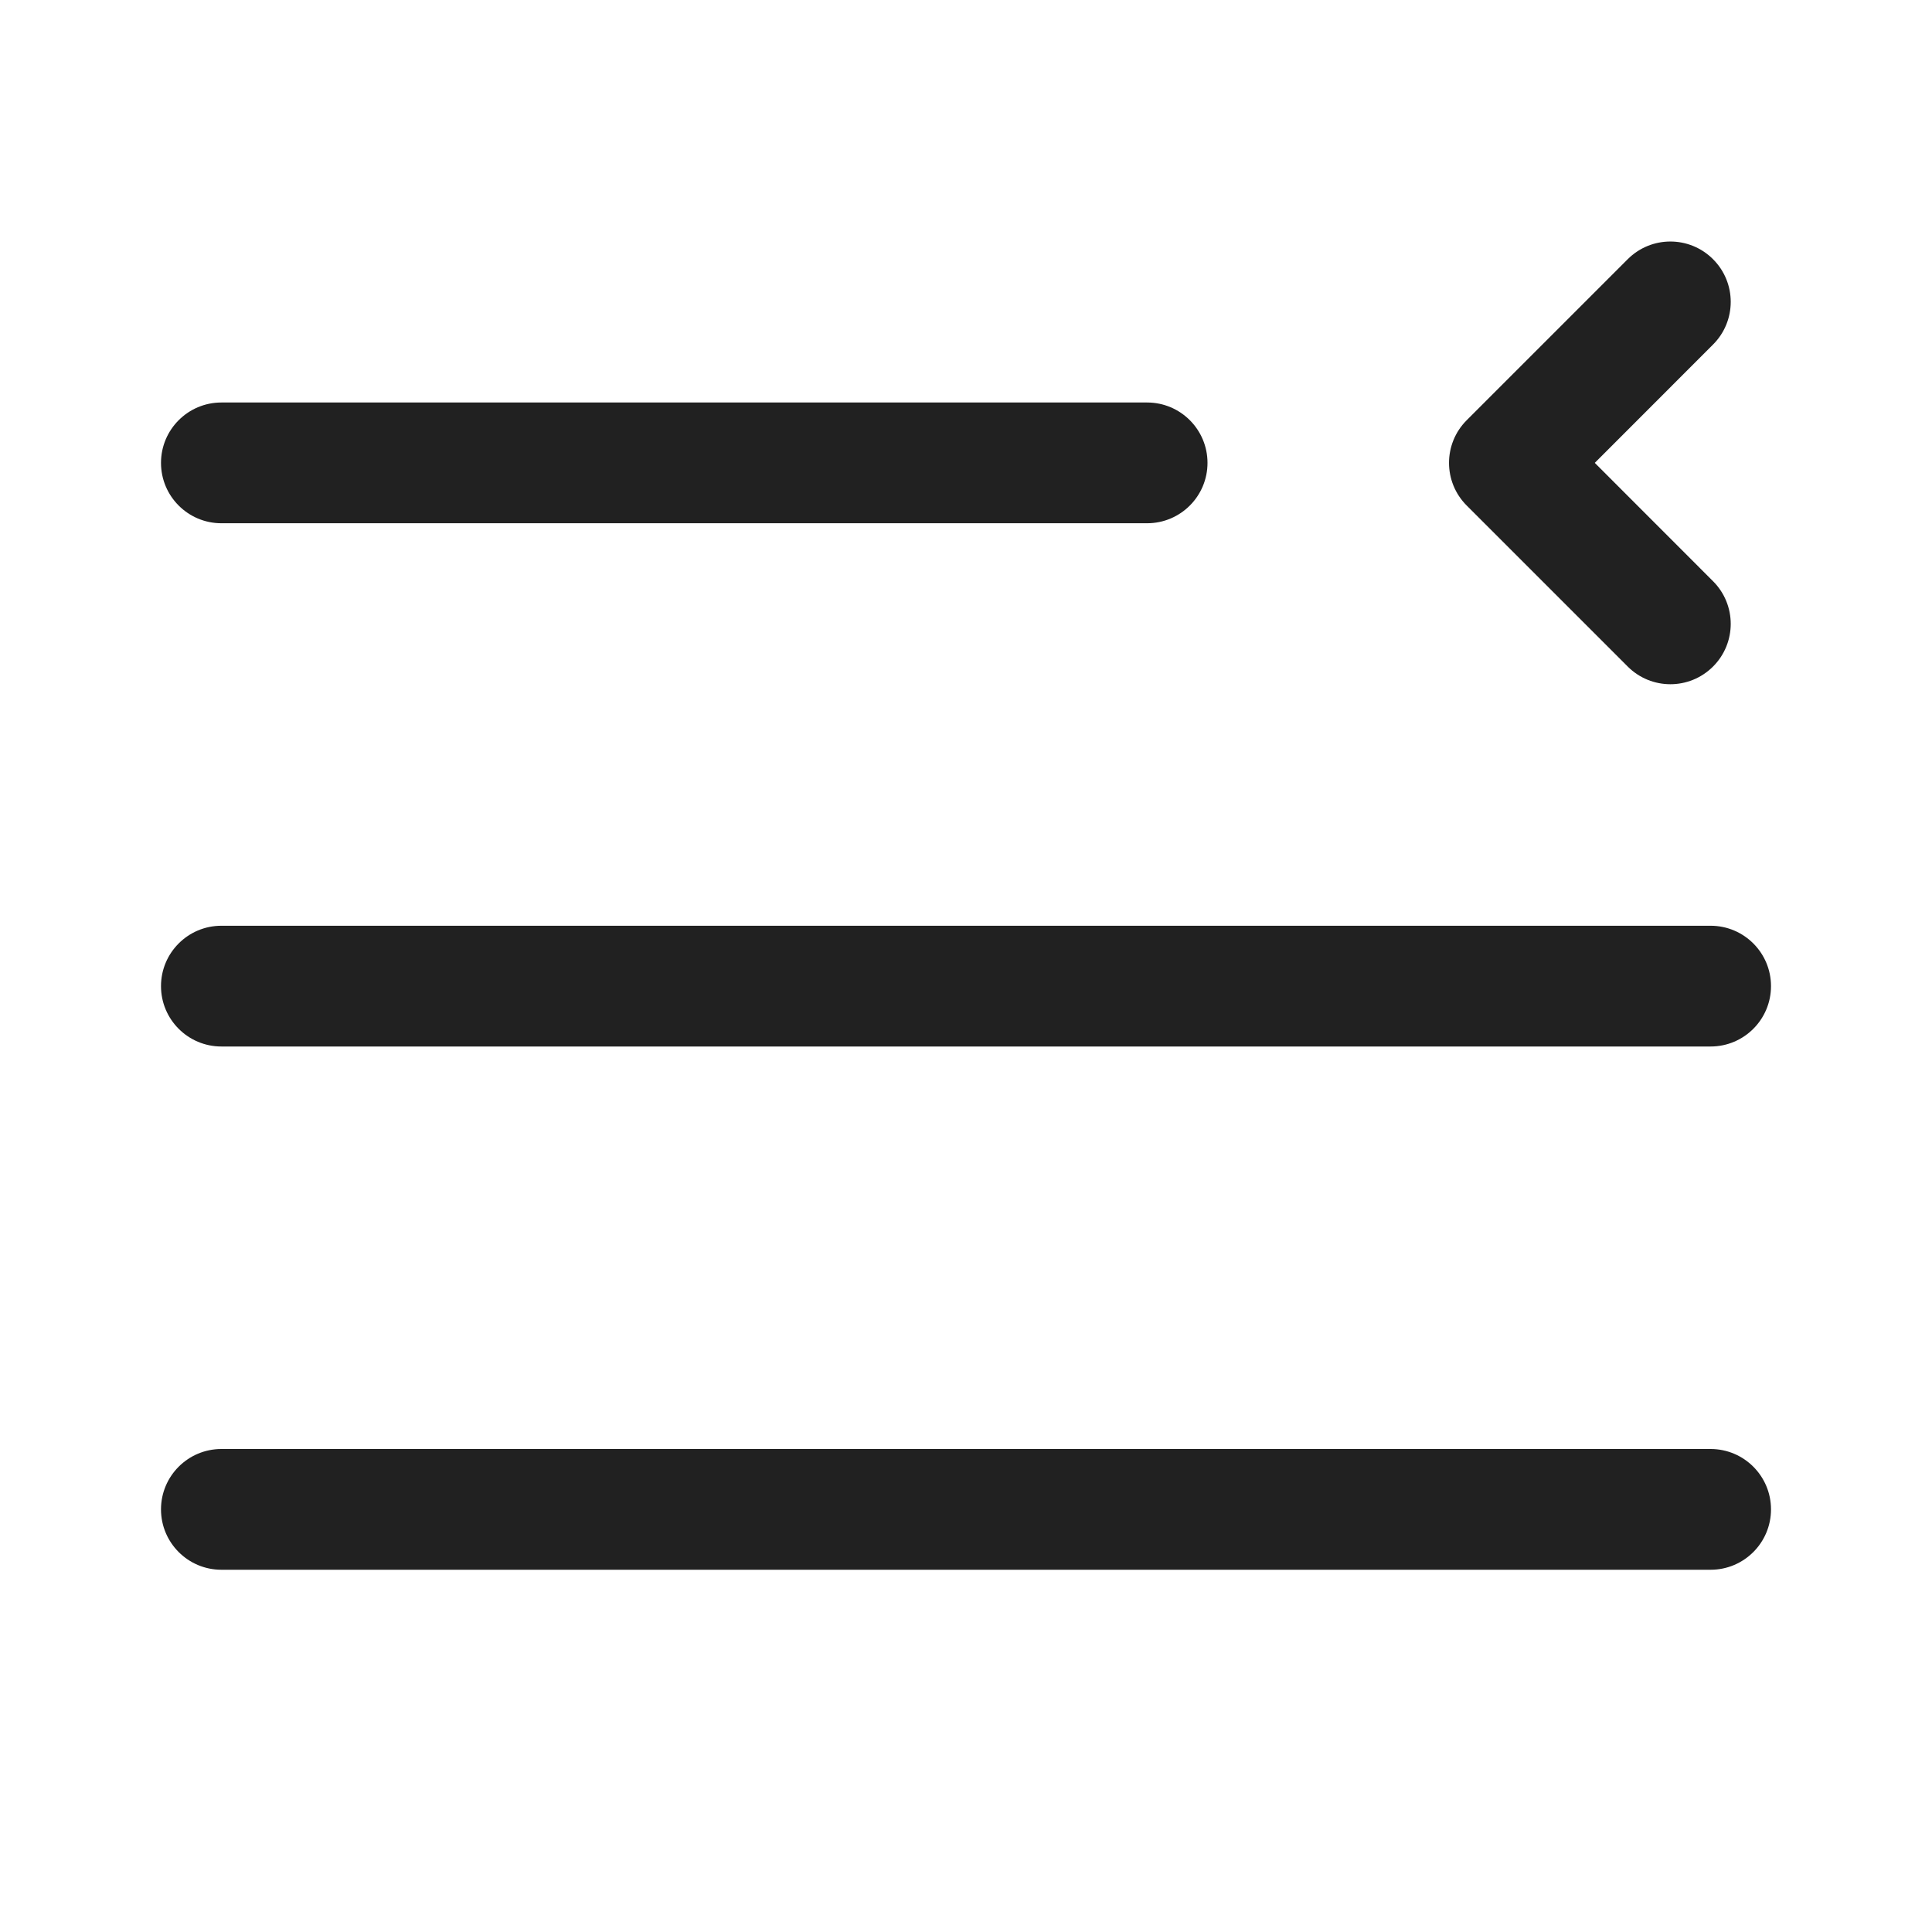
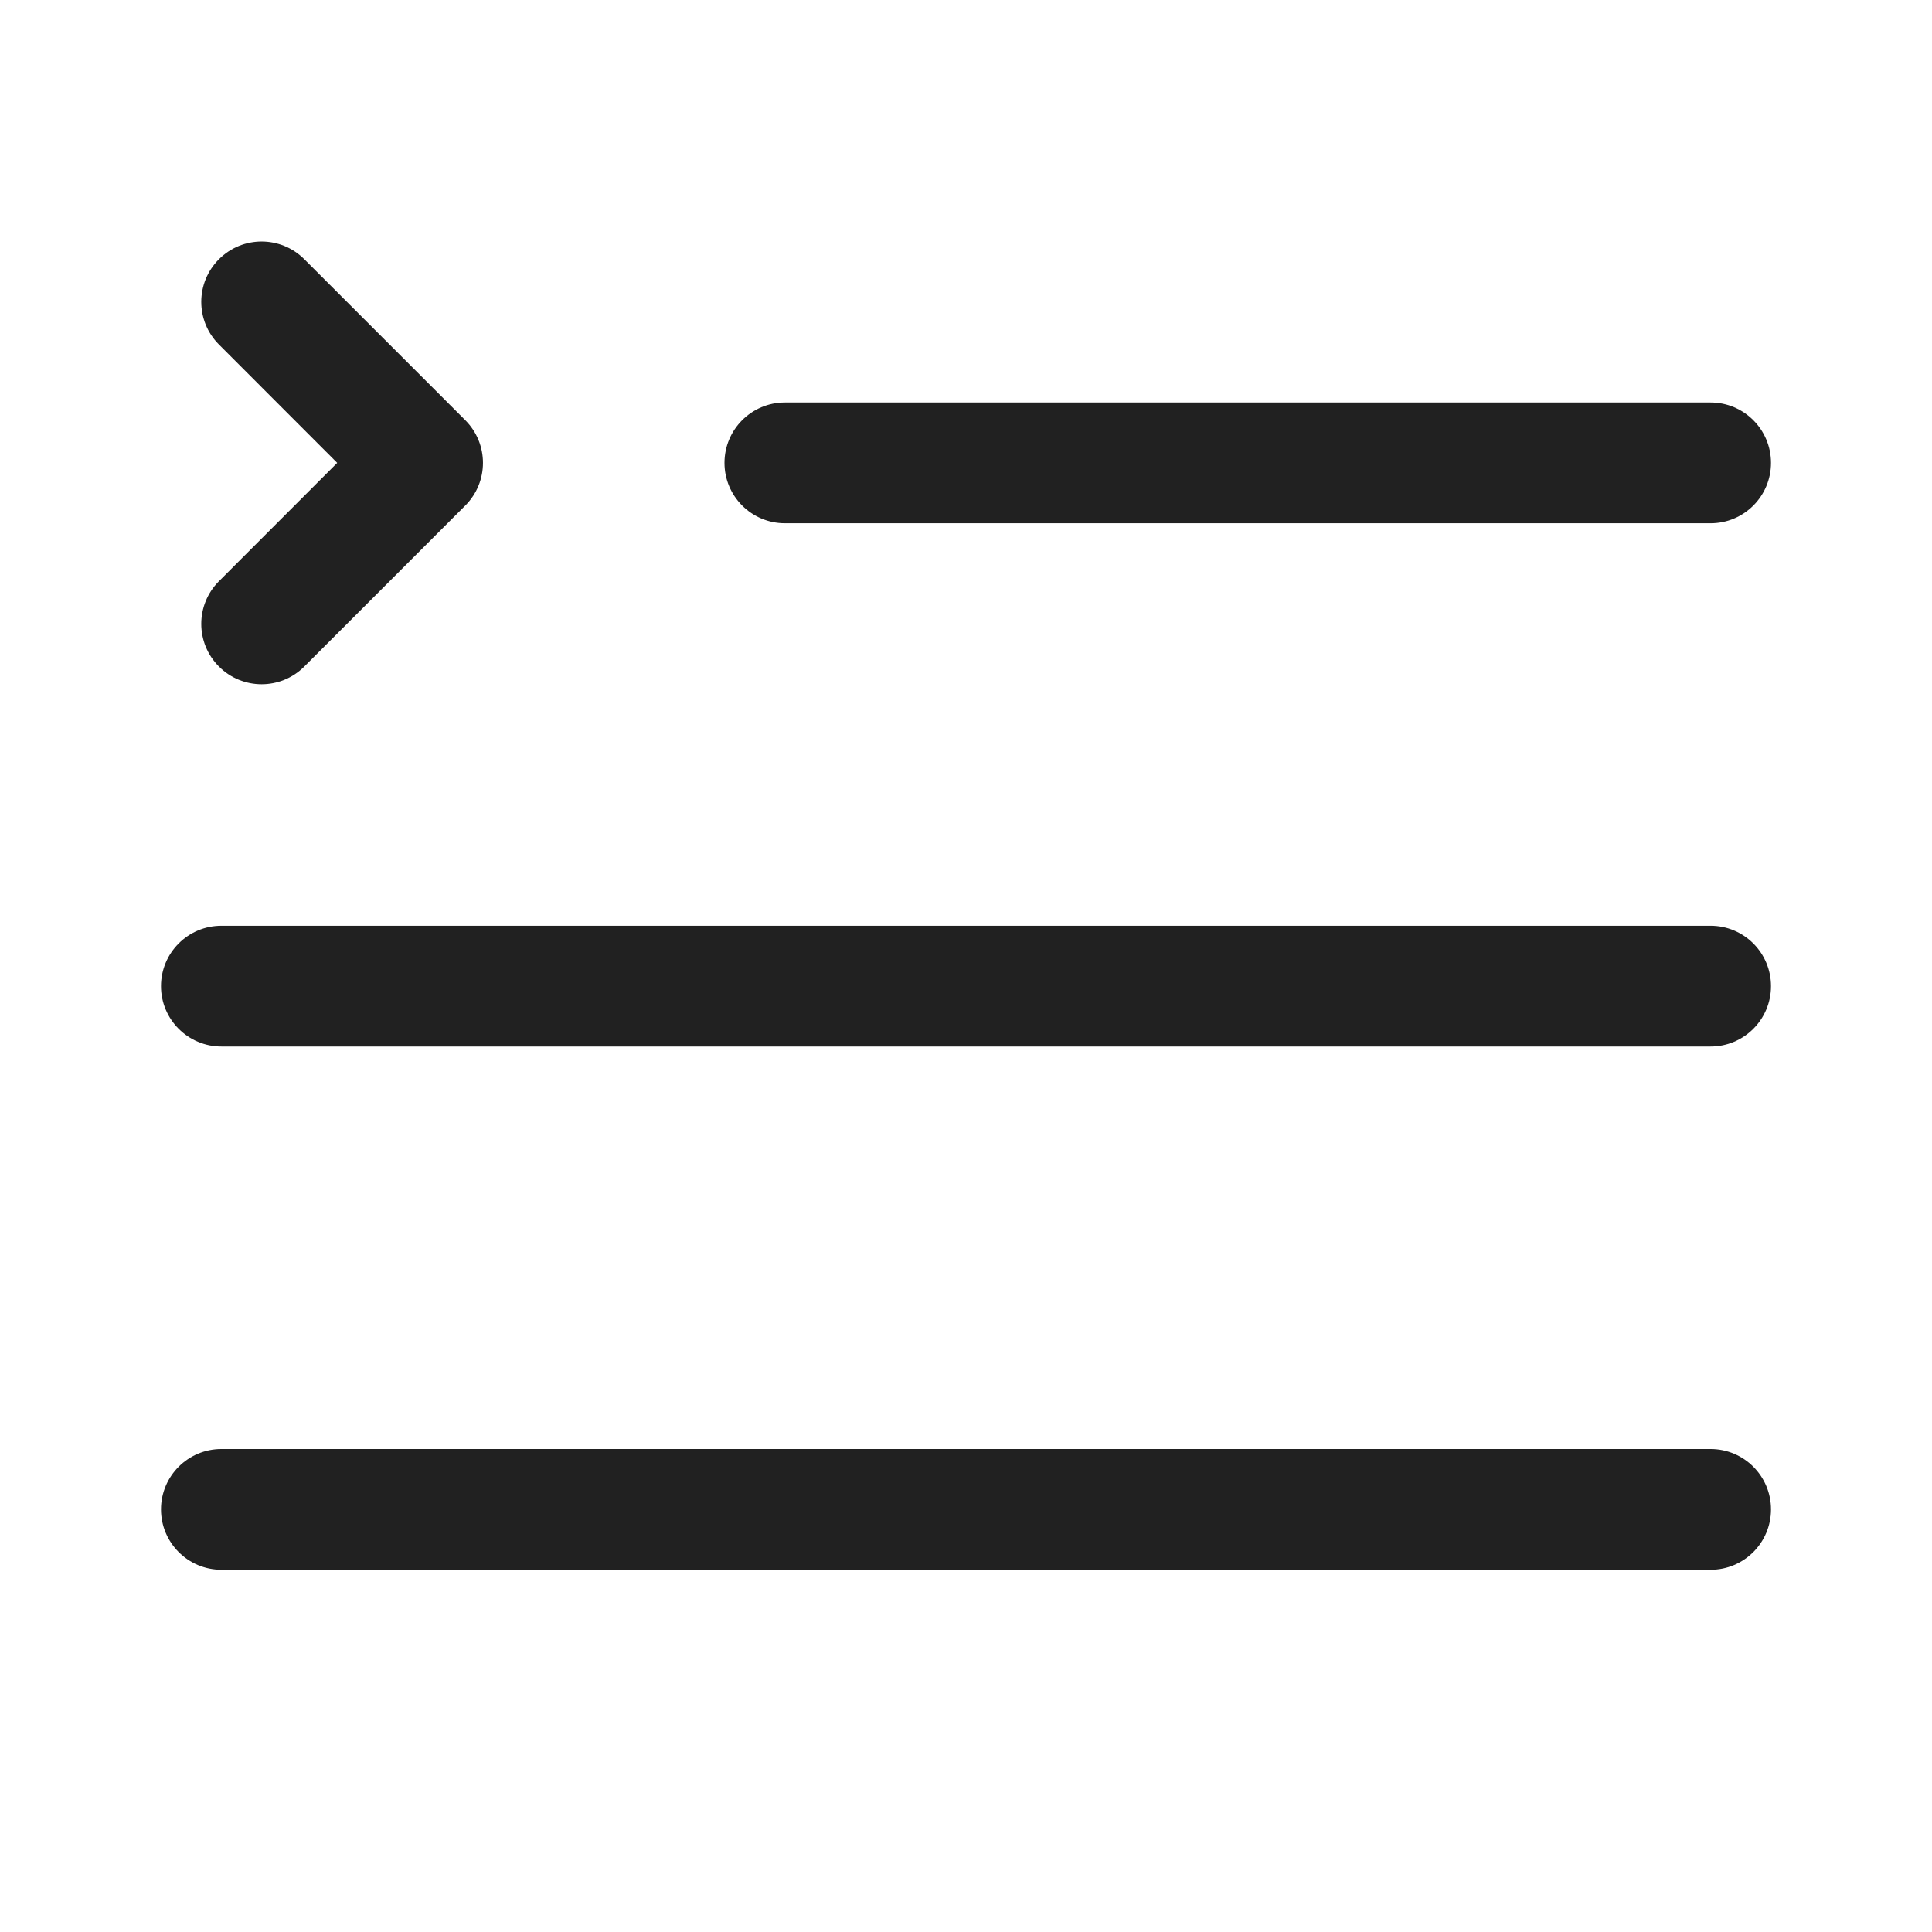
<svg xmlns="http://www.w3.org/2000/svg" width="24" height="24" viewBox="0 0 24 24" fill="none">
-   <path d="M20.22 3.22C20.513 2.927 20.987 2.927 21.28 3.22C21.573 3.513 21.573 3.987 21.28 4.28L19.811 5.75L21.28 7.22C21.573 7.513 21.573 7.987 21.28 8.28C20.987 8.573 20.513 8.573 20.22 8.28L18.22 6.28C17.927 5.987 17.927 5.513 18.22 5.22L20.22 3.22ZM14.25 5C14.664 5 15 5.336 15 5.75C15 6.164 14.664 6.5 14.25 6.5H2.75C2.336 6.5 2 6.164 2 5.75C2 5.336 2.336 5 2.75 5H14.25ZM21.25 18C21.664 18 22 18.336 22 18.75C22 19.164 21.664 19.5 21.25 19.5H2.75C2.336 19.5 2 19.164 2 18.75C2 18.336 2.336 18 2.75 18H21.25ZM22 12.25C22 11.836 21.664 11.5 21.25 11.5H2.75C2.336 11.5 2 11.836 2 12.25C2 12.664 2.336 13 2.75 13H21.25C21.664 13 22 12.664 22 12.25Z" fill="#212121" />
+   <path d="M3.78 3.22C3.487 2.927 3.013 2.927 2.72 3.22C2.427 3.513 2.427 3.987 2.72 4.28L4.189 5.75L2.72 7.22C2.427 7.513 2.427 7.987 2.72 8.28C3.013 8.573 3.487 8.573 3.78 8.28L5.78 6.28C6.073 5.987 6.073 5.513 5.78 5.22L3.78 3.22ZM9.75 5C9.336 5 9 5.336 9 5.75C9 6.164 9.336 6.5 9.75 6.5H21.25C21.664 6.5 22 6.164 22 5.75C22 5.336 21.664 5 21.25 5H9.75ZM2.75 18C2.336 18 2 18.336 2 18.75C2 19.164 2.336 19.5 2.75 19.5H21.25C21.664 19.5 22 19.164 22 18.75C22 18.336 21.664 18 21.25 18H2.75ZM2 12.25C2 11.836 2.336 11.5 2.75 11.5H21.25C21.664 11.5 22 11.836 22 12.25C22 12.664 21.664 13 21.25 13H2.75C2.336 13 2 12.664 2 12.25Z" fill="#212121" />
</svg>
